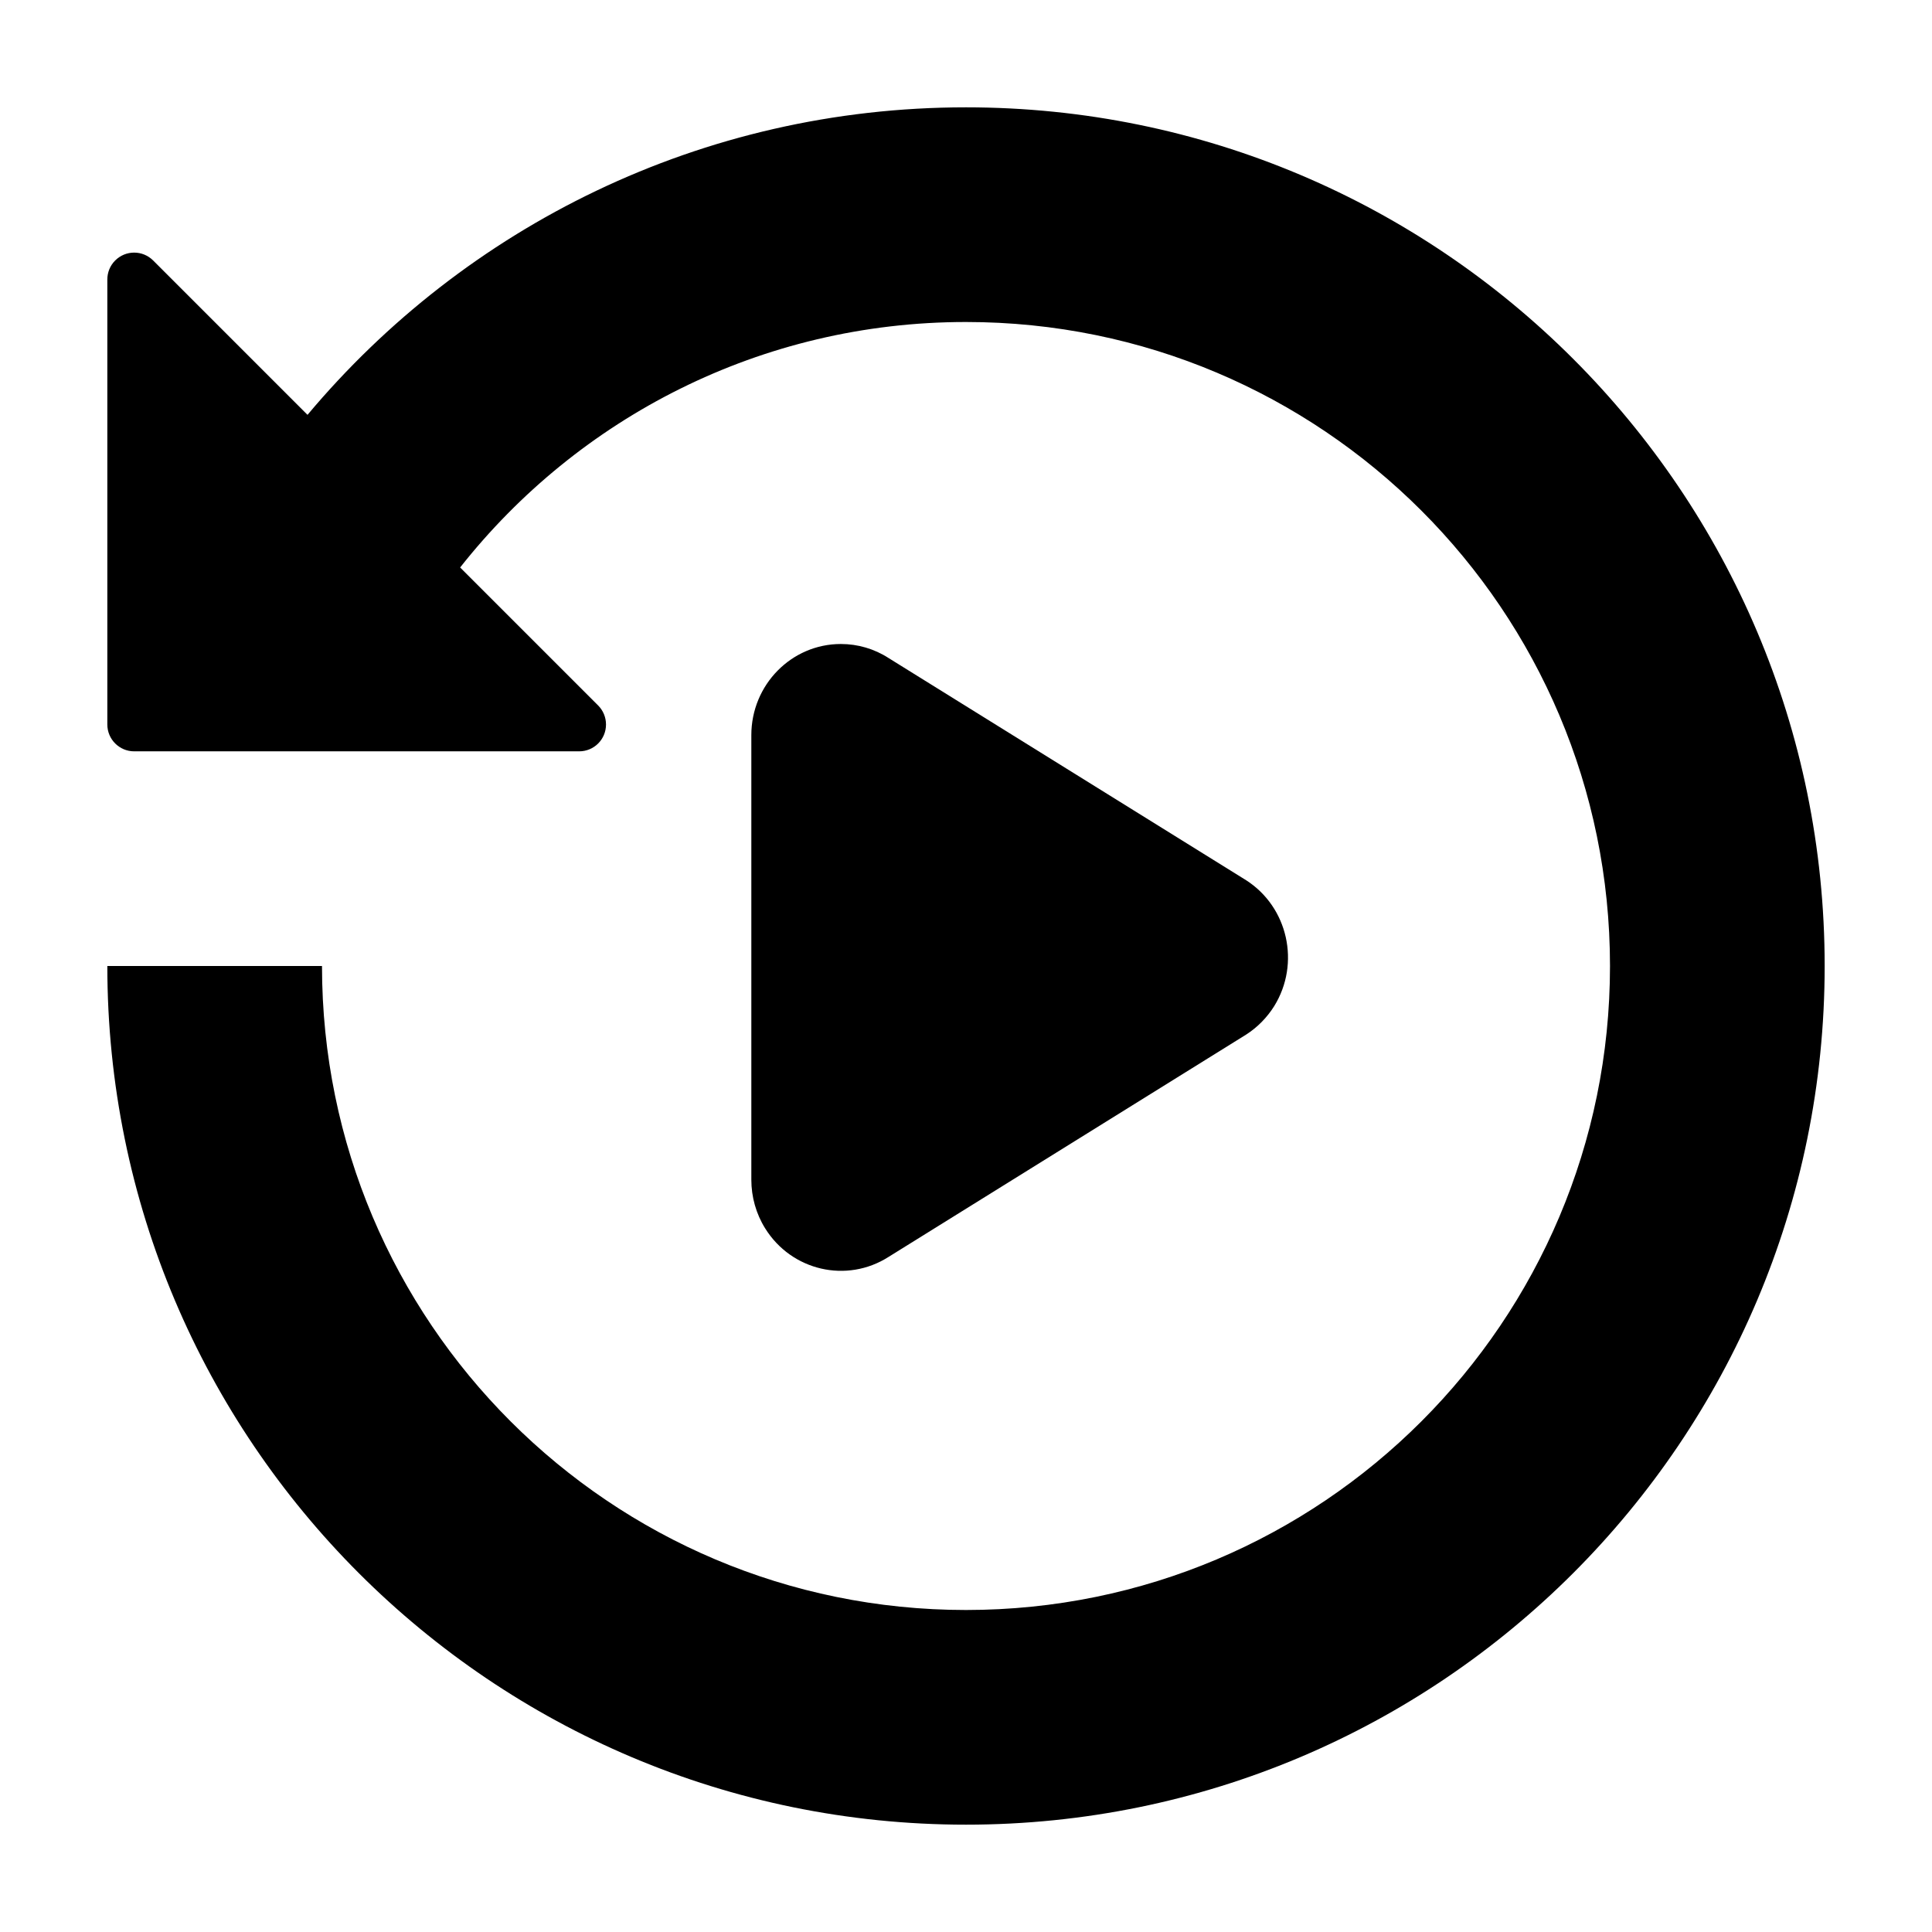
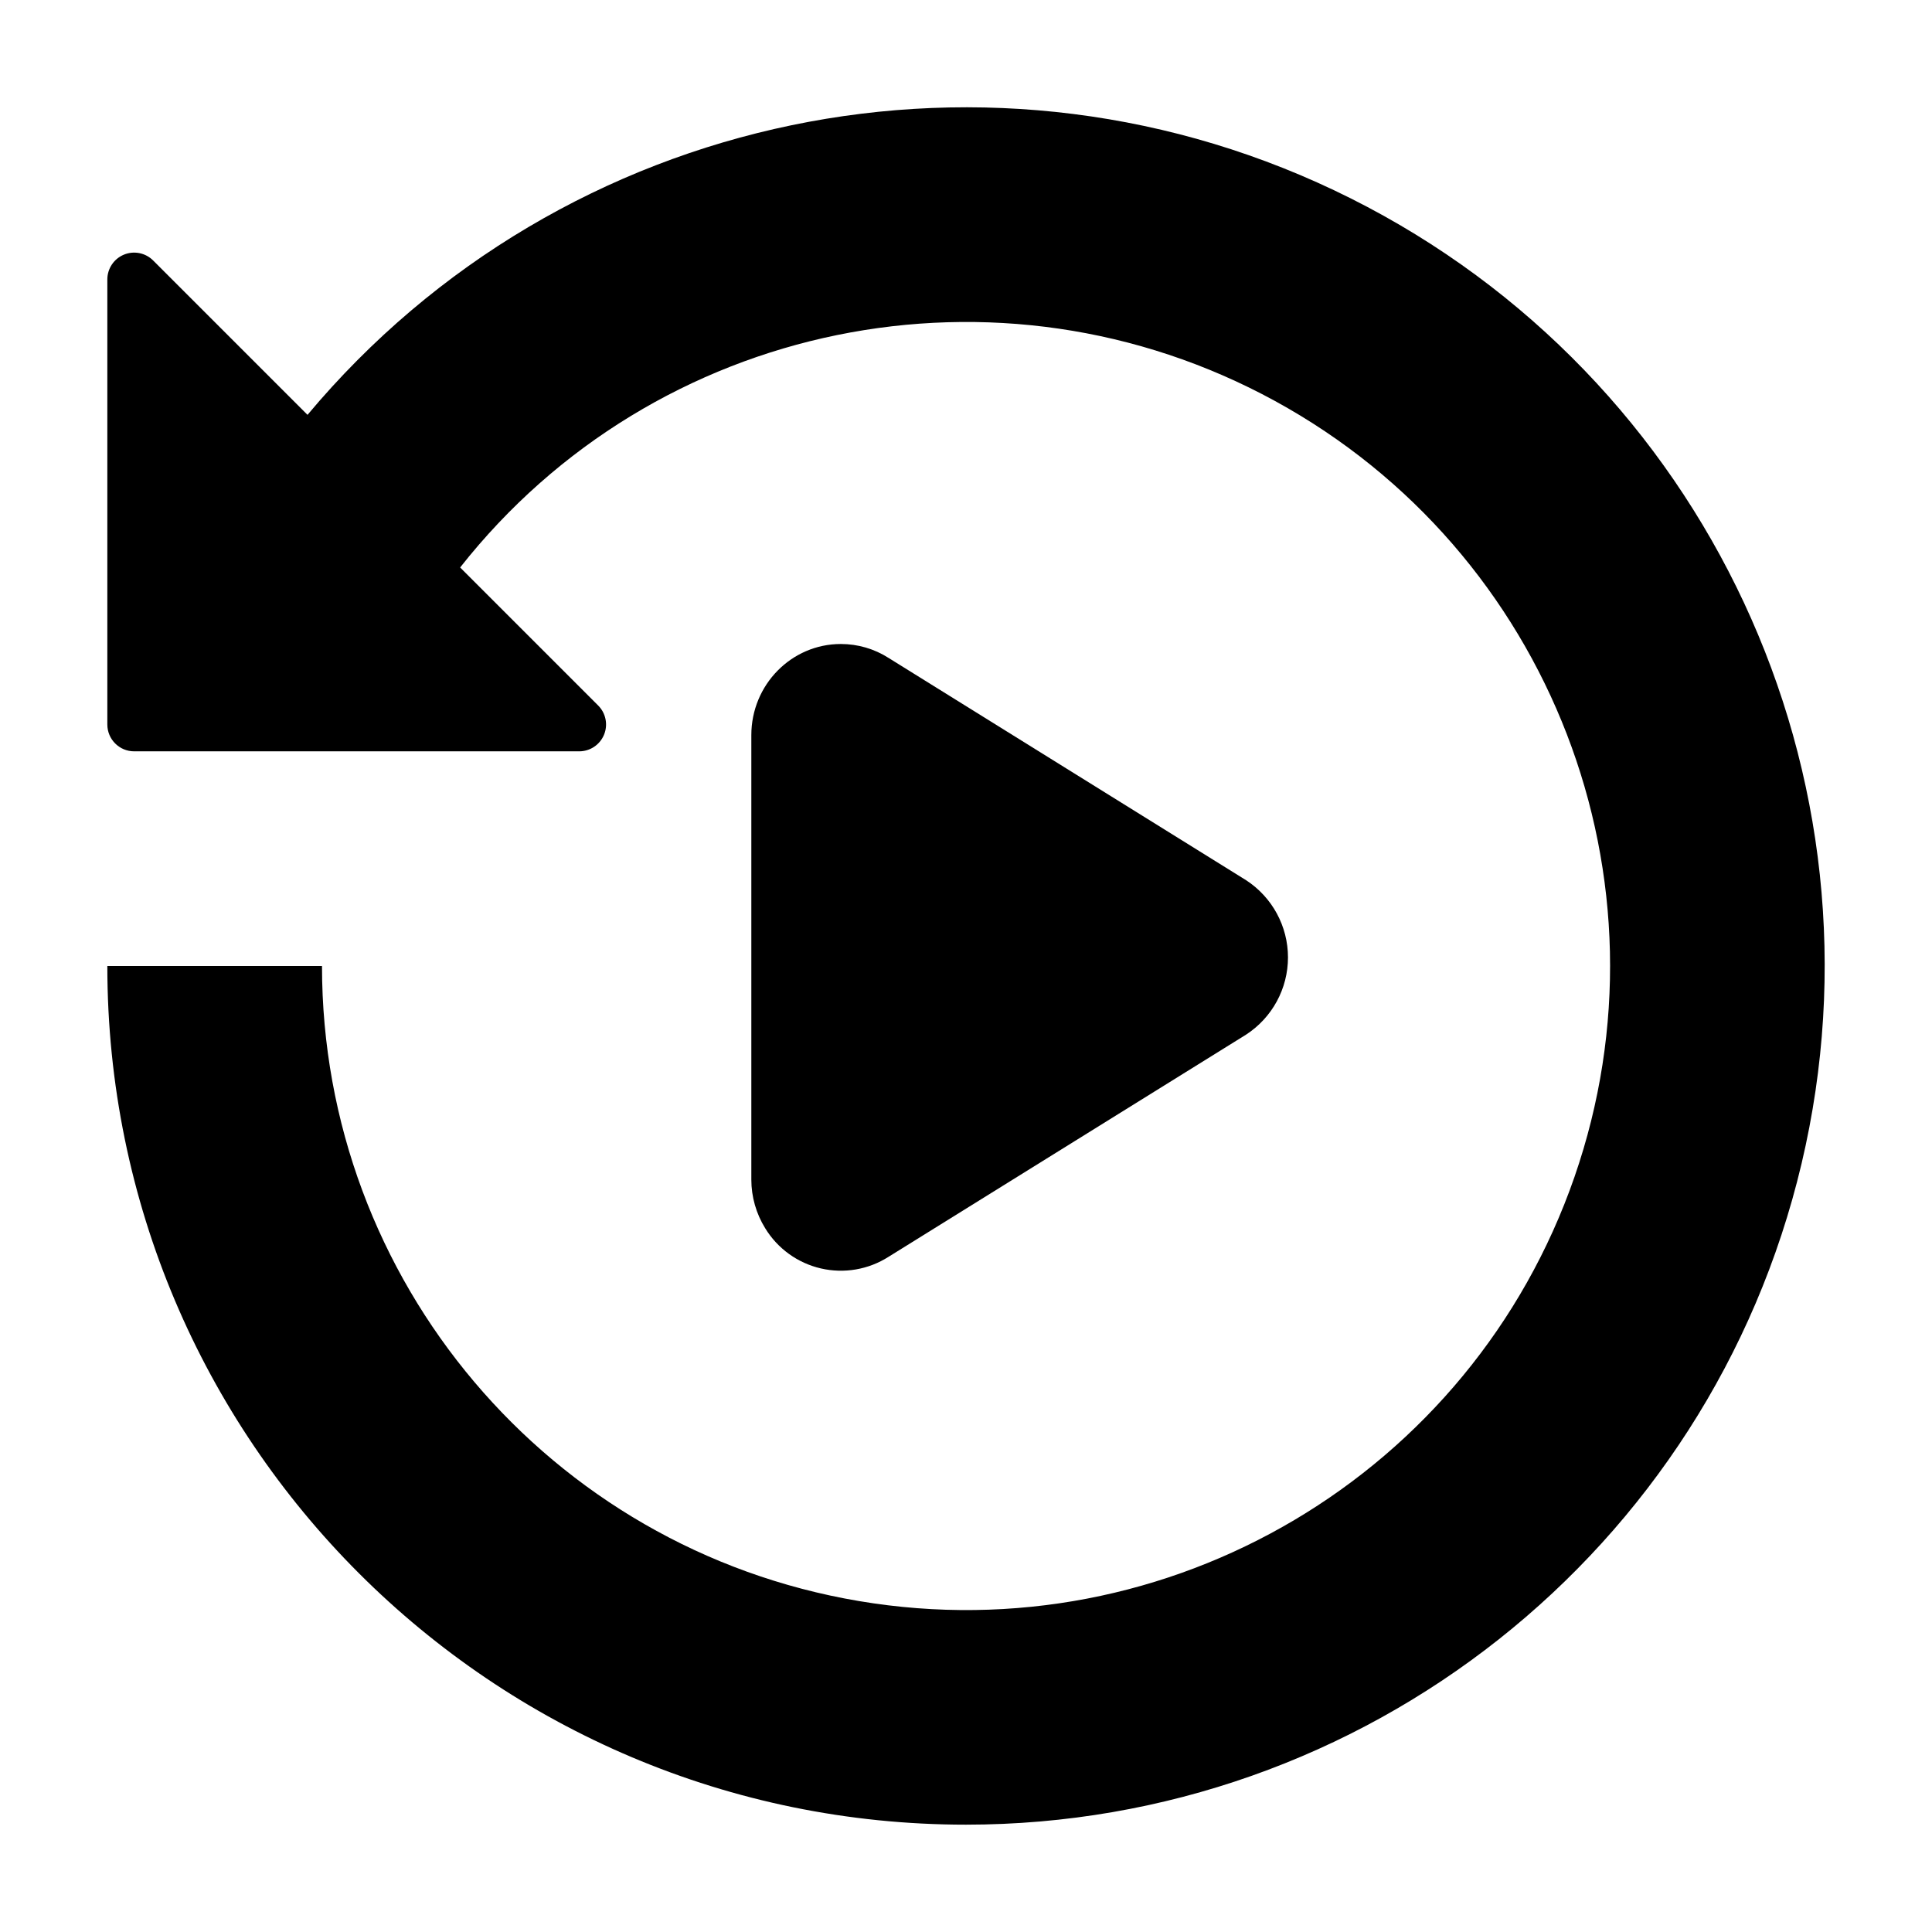
- <svg xmlns="http://www.w3.org/2000/svg" width="18" height="18" viewBox="0 0 18 18" fill="none">
-   <path fill-rule="evenodd" clip-rule="evenodd" d="M9 17C4.582 17 1 13.418 1 9H3C3 12.314 5.686 15 9 15C12.314 15 15 12.314 15 9C15 5.686 12.314 3 9 3C7.088 3 5.386 3.894 4.287 5.287L5.573 6.573C5.62 6.62 5.646 6.684 5.646 6.75C5.646 6.888 5.535 7 5.396 7H1.25C1.112 7 1 6.888 1 6.75V2.604C1 2.537 1.026 2.474 1.073 2.427C1.171 2.329 1.329 2.329 1.427 2.427L2.865 3.865C4.333 2.114 6.536 1 9 1C13.418 1 17 4.582 17 9C17 13.418 13.418 17 9 17Z" fill="black" />
-   <path fill-rule="evenodd" clip-rule="evenodd" d="M11.61 9.639L8.279 11.71C7.889 11.959 7.374 11.84 7.128 11.443C7.044 11.308 7 11.151 7 10.991V6.849C7 6.38 7.374 6 7.834 6C7.992 6 8.146 6.045 8.279 6.131L11.61 8.201C12 8.451 12.117 8.976 11.872 9.373C11.805 9.48 11.716 9.571 11.61 9.639Z" fill="black" />
+ <svg xmlns="http://www.w3.org/2000/svg" width="18" height="18" fill="currentColor" viewBox="0 0 18 18">
+   <path d="M9 17a8 8 0 0 1-8-8h2a6 6 0 1 0 1.287-3.713l1.286 1.286A.25.25 0 0 1 5.396 7H1.25A.25.25 0 0 1 1 6.75V2.604a.25.25 0 0 1 .427-.177l1.438 1.438A8 8 0 1 1 9 17" />
+   <path d="m11.61 9.639-3.331 2.07a.826.826 0 0 1-1.15-.266.86.86 0 0 1-.129-.452V6.849C7 6.38 7.374 6 7.834 6c.158 0 .312.045.445.13l3.331 2.071a.858.858 0 0 1 0 1.438" />
</svg>
